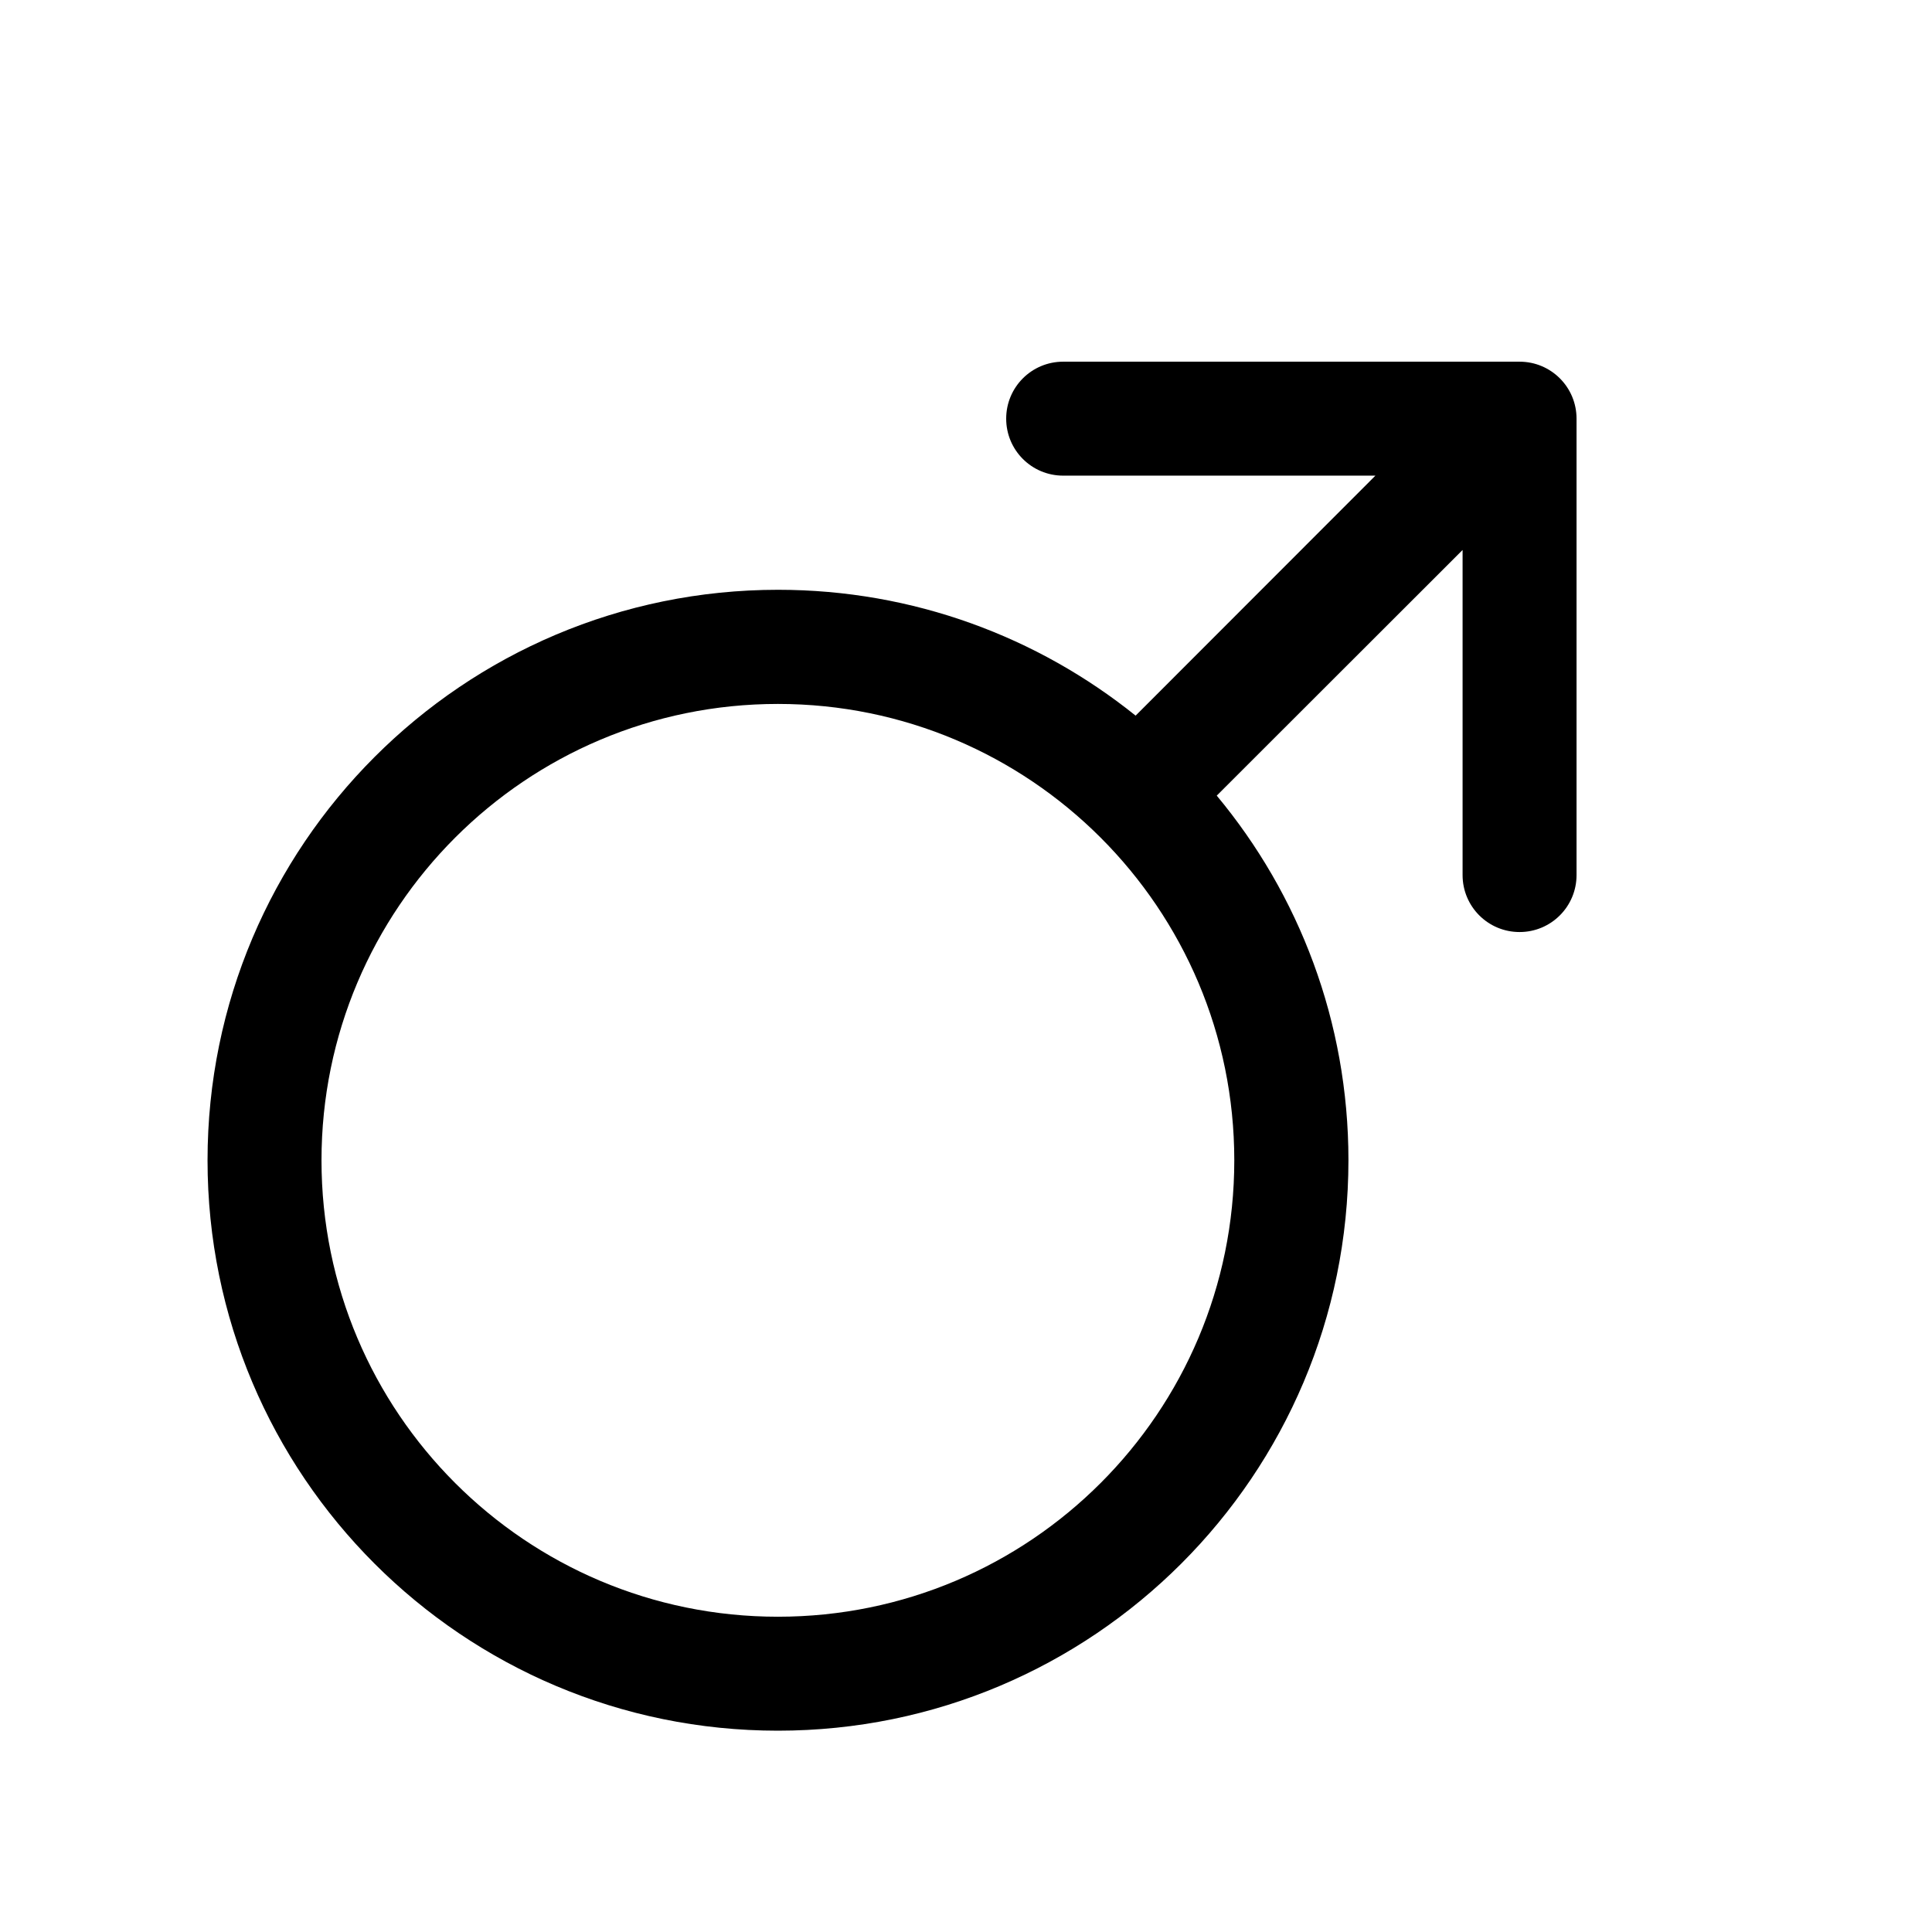
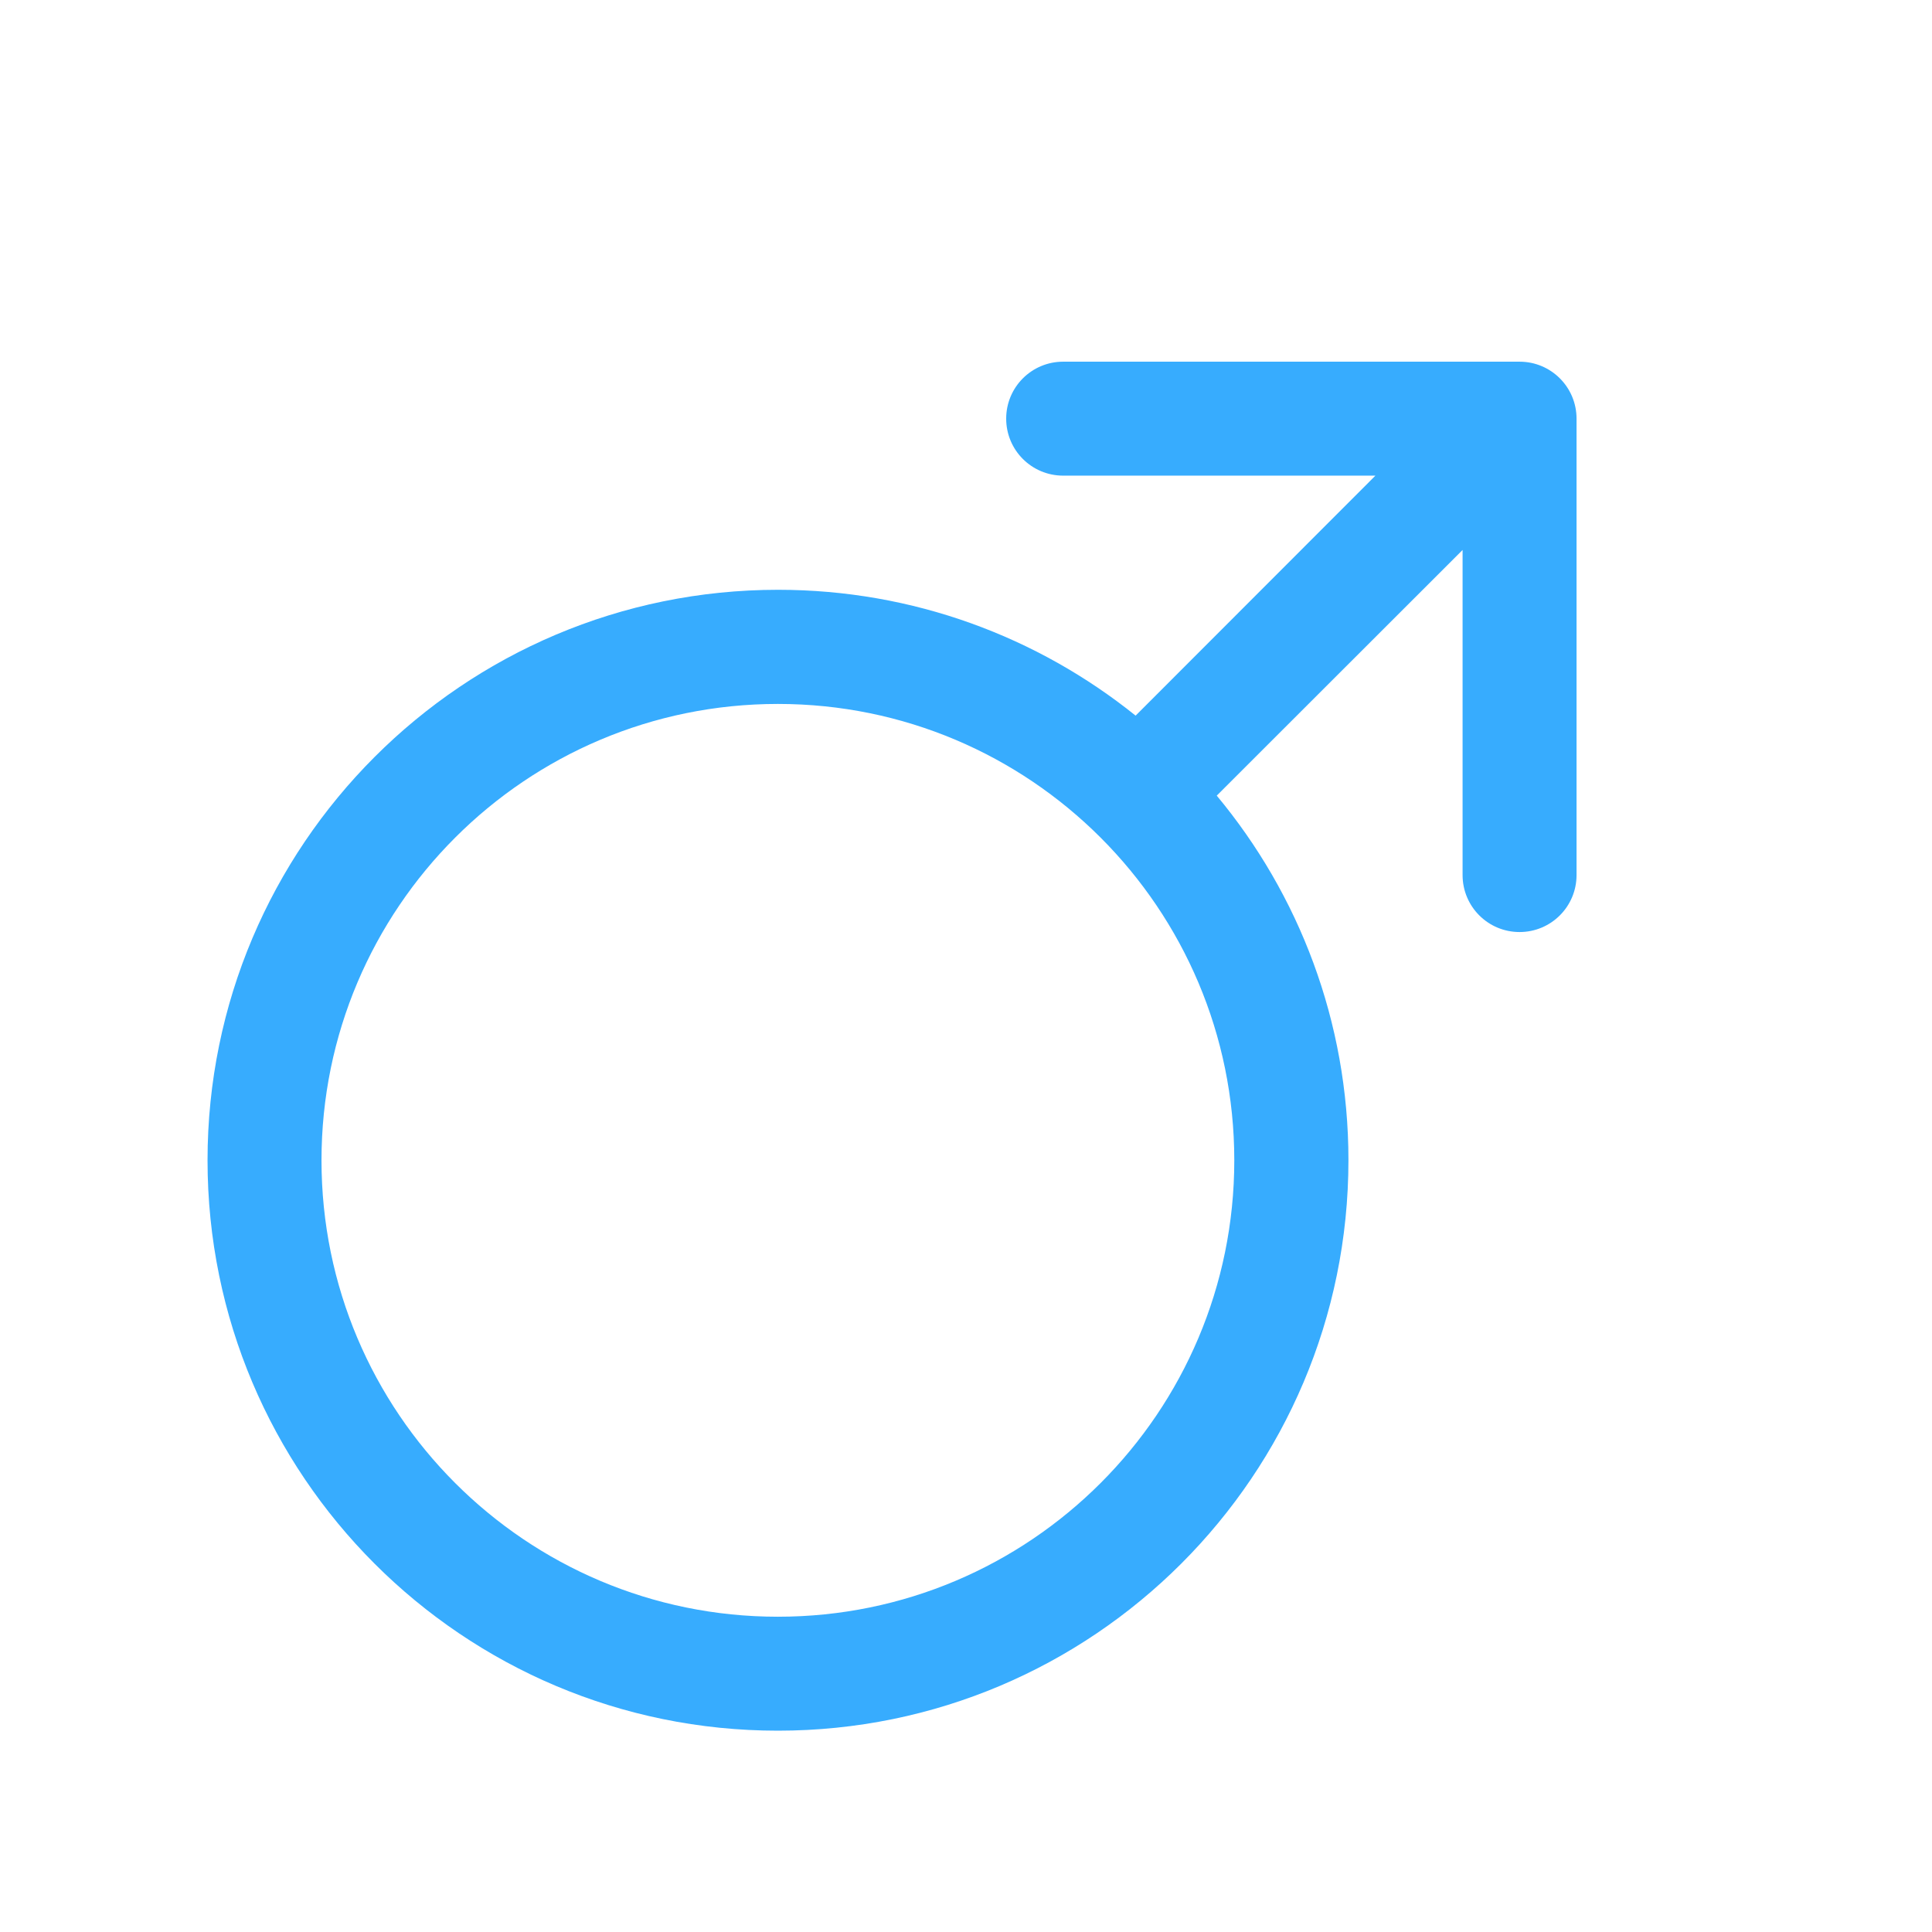
<svg xmlns="http://www.w3.org/2000/svg" t="1762512931828" class="icon" viewBox="0 0 1024 1024" version="1.1" p-id="2437" width="200" height="200">
-   <path d="M412.3 856.9c133.6 0 241.9-108.3 241.9-241.9S545.9 373.1 412.3 373.1 170.4 481.4 170.4 615s108.3 241.9 241.9 241.9z m232.6-435.2c43.6 52.4 69.8 119.8 69.8 193.2 0 167-135.4 302.4-302.4 302.4S110 782 110 615s135.4-302.4 302.4-302.4c71.7 0 137.6 25 189.5 66.7L729 252.1H563.5c-16.7 0-30.2-13.5-30.2-30.2s13.5-30.2 30.2-30.2h241.9c16.7 0 30.2 13.5 30.2 30.2v241.9c0 16.7-13.5 30.2-30.2 30.2s-30.2-13.5-30.2-30.2V291.5L644.9 421.7z" p-id="2438" />
+   <path d="M412.3 856.9c133.6 0 241.9-108.3 241.9-241.9S545.9 373.1 412.3 373.1 170.4 481.4 170.4 615s108.3 241.9 241.9 241.9z m232.6-435.2c43.6 52.4 69.8 119.8 69.8 193.2 0 167-135.4 302.4-302.4 302.4S110 782 110 615s135.4-302.4 302.4-302.4c71.7 0 137.6 25 189.5 66.7L729 252.1H563.5c-16.7 0-30.2-13.5-30.2-30.2s13.5-30.2 30.2-30.2h241.9c16.7 0 30.2 13.5 30.2 30.2v241.9c0 16.7-13.5 30.2-30.2 30.2s-30.2-13.5-30.2-30.2V291.5L644.9 421.7z" fill="#37acfe" p-id="2438" />
</svg>
